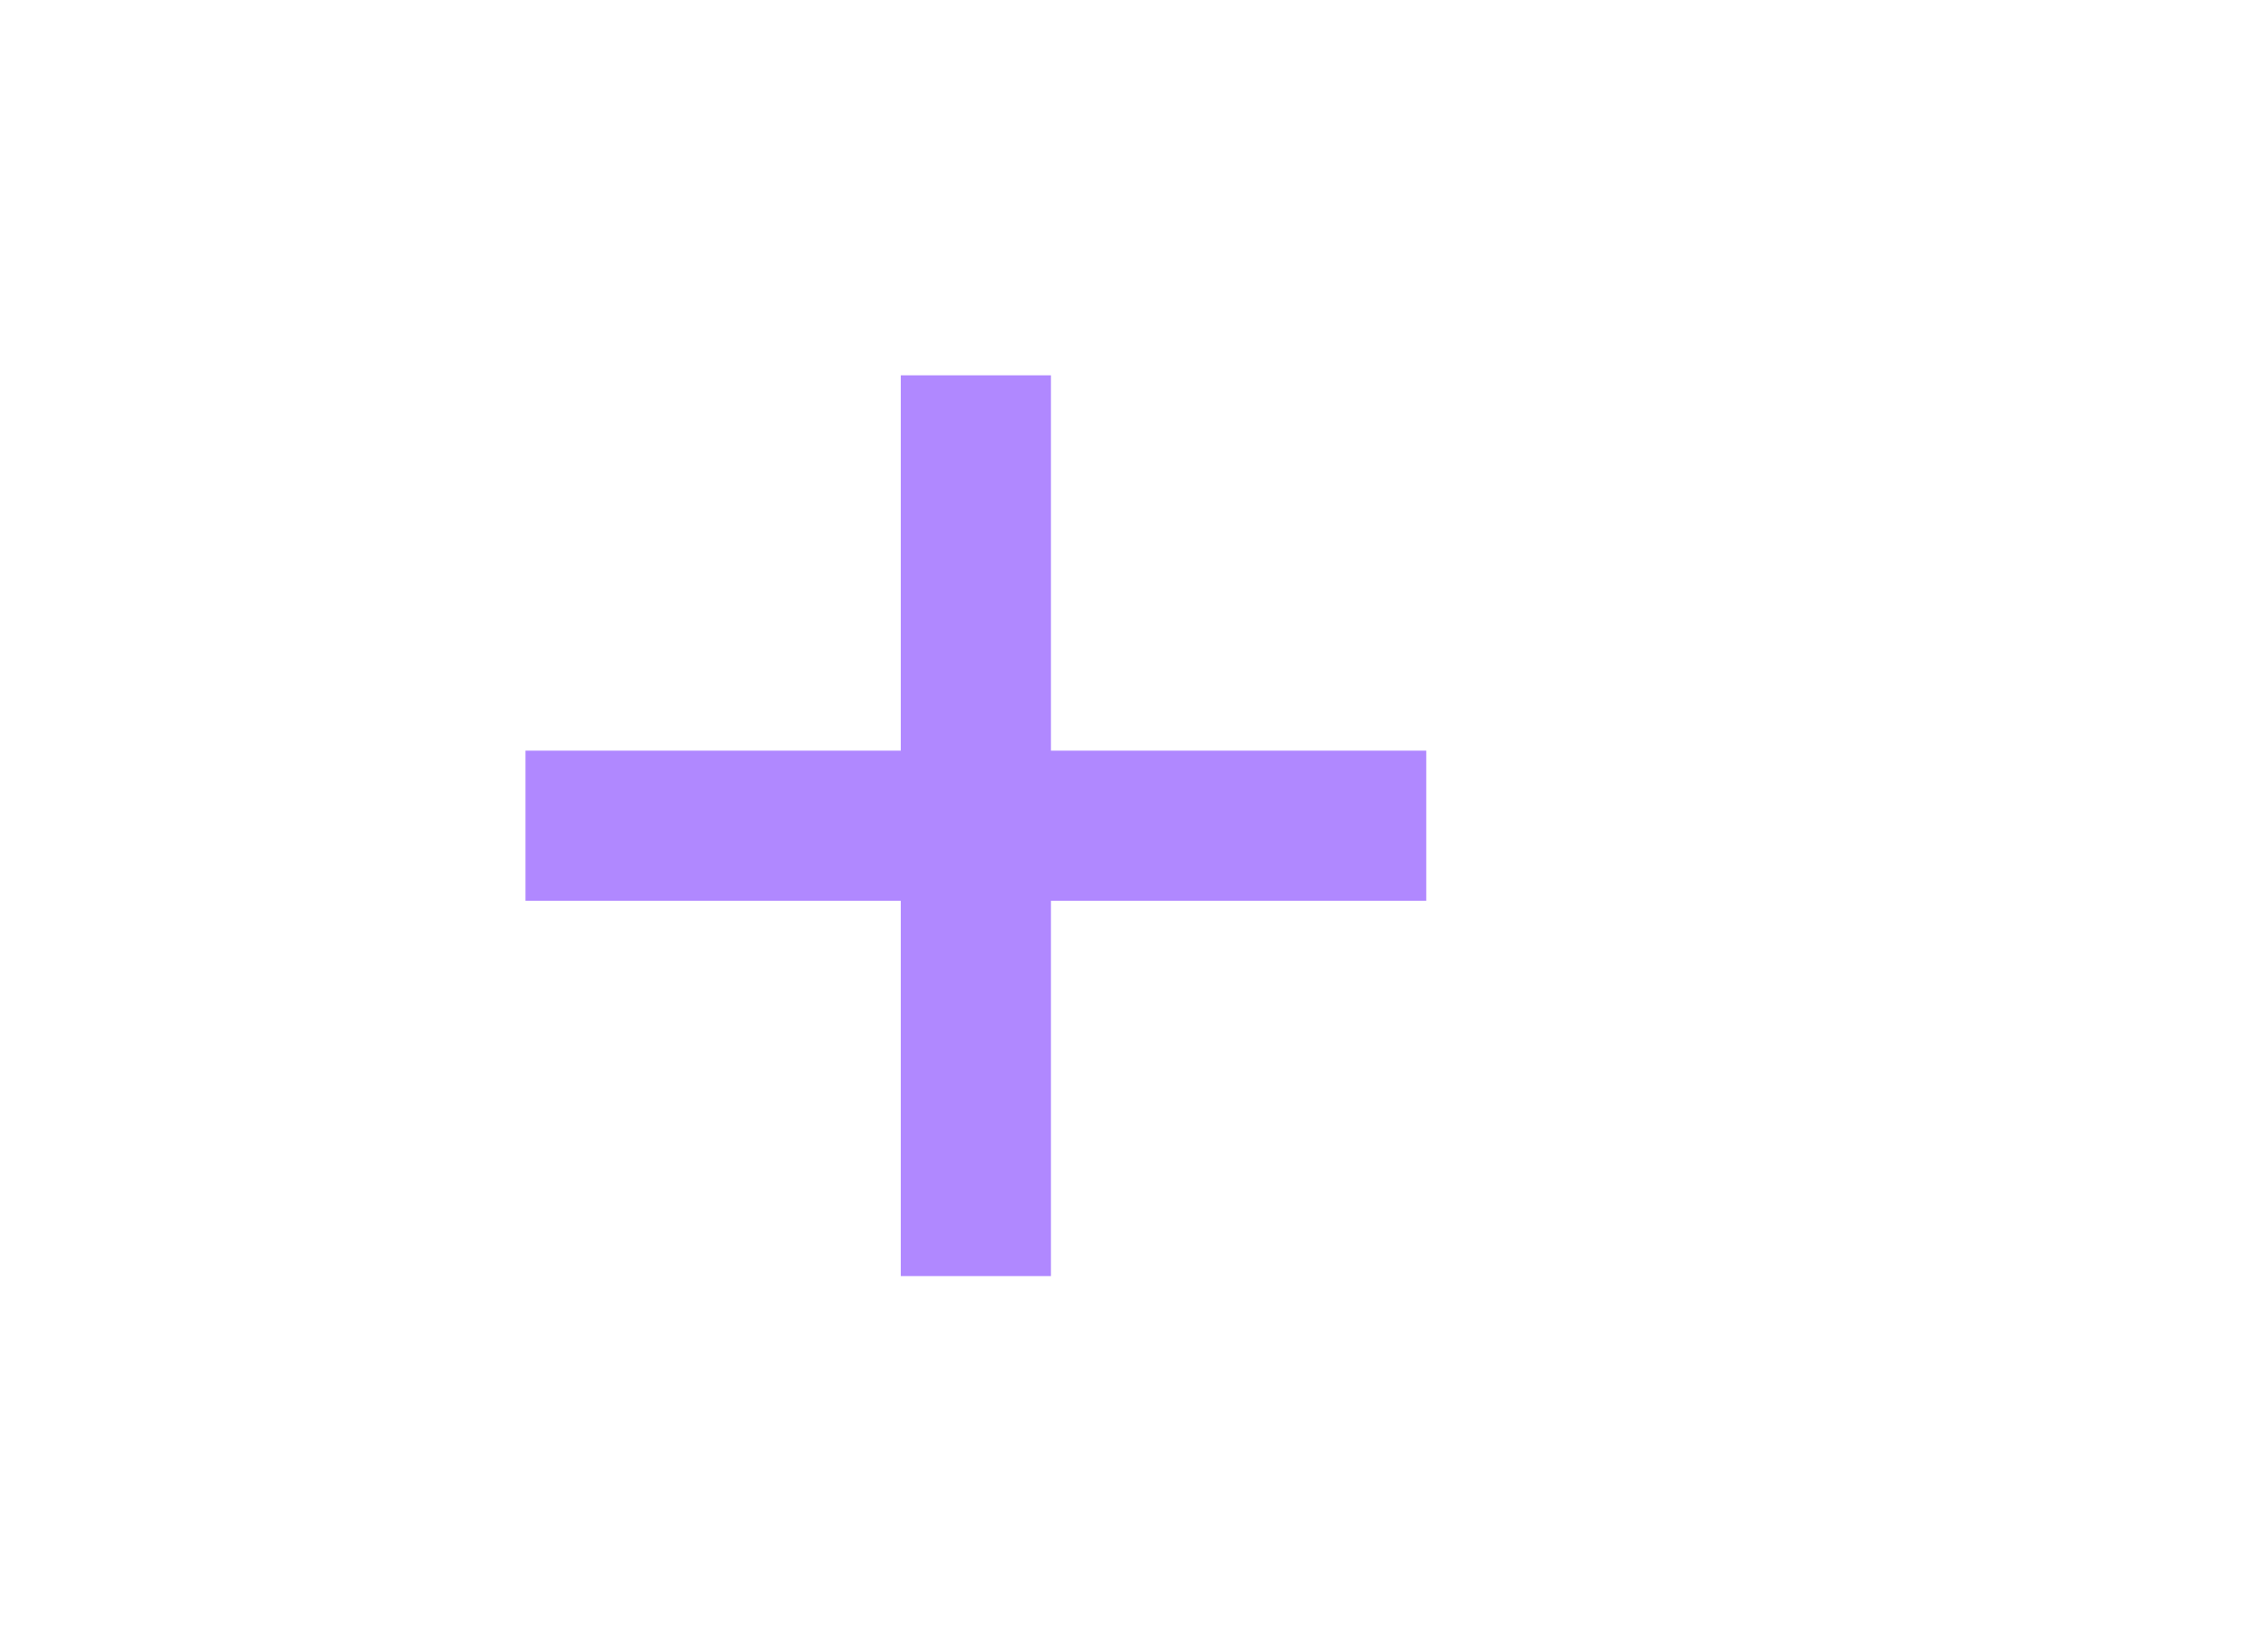
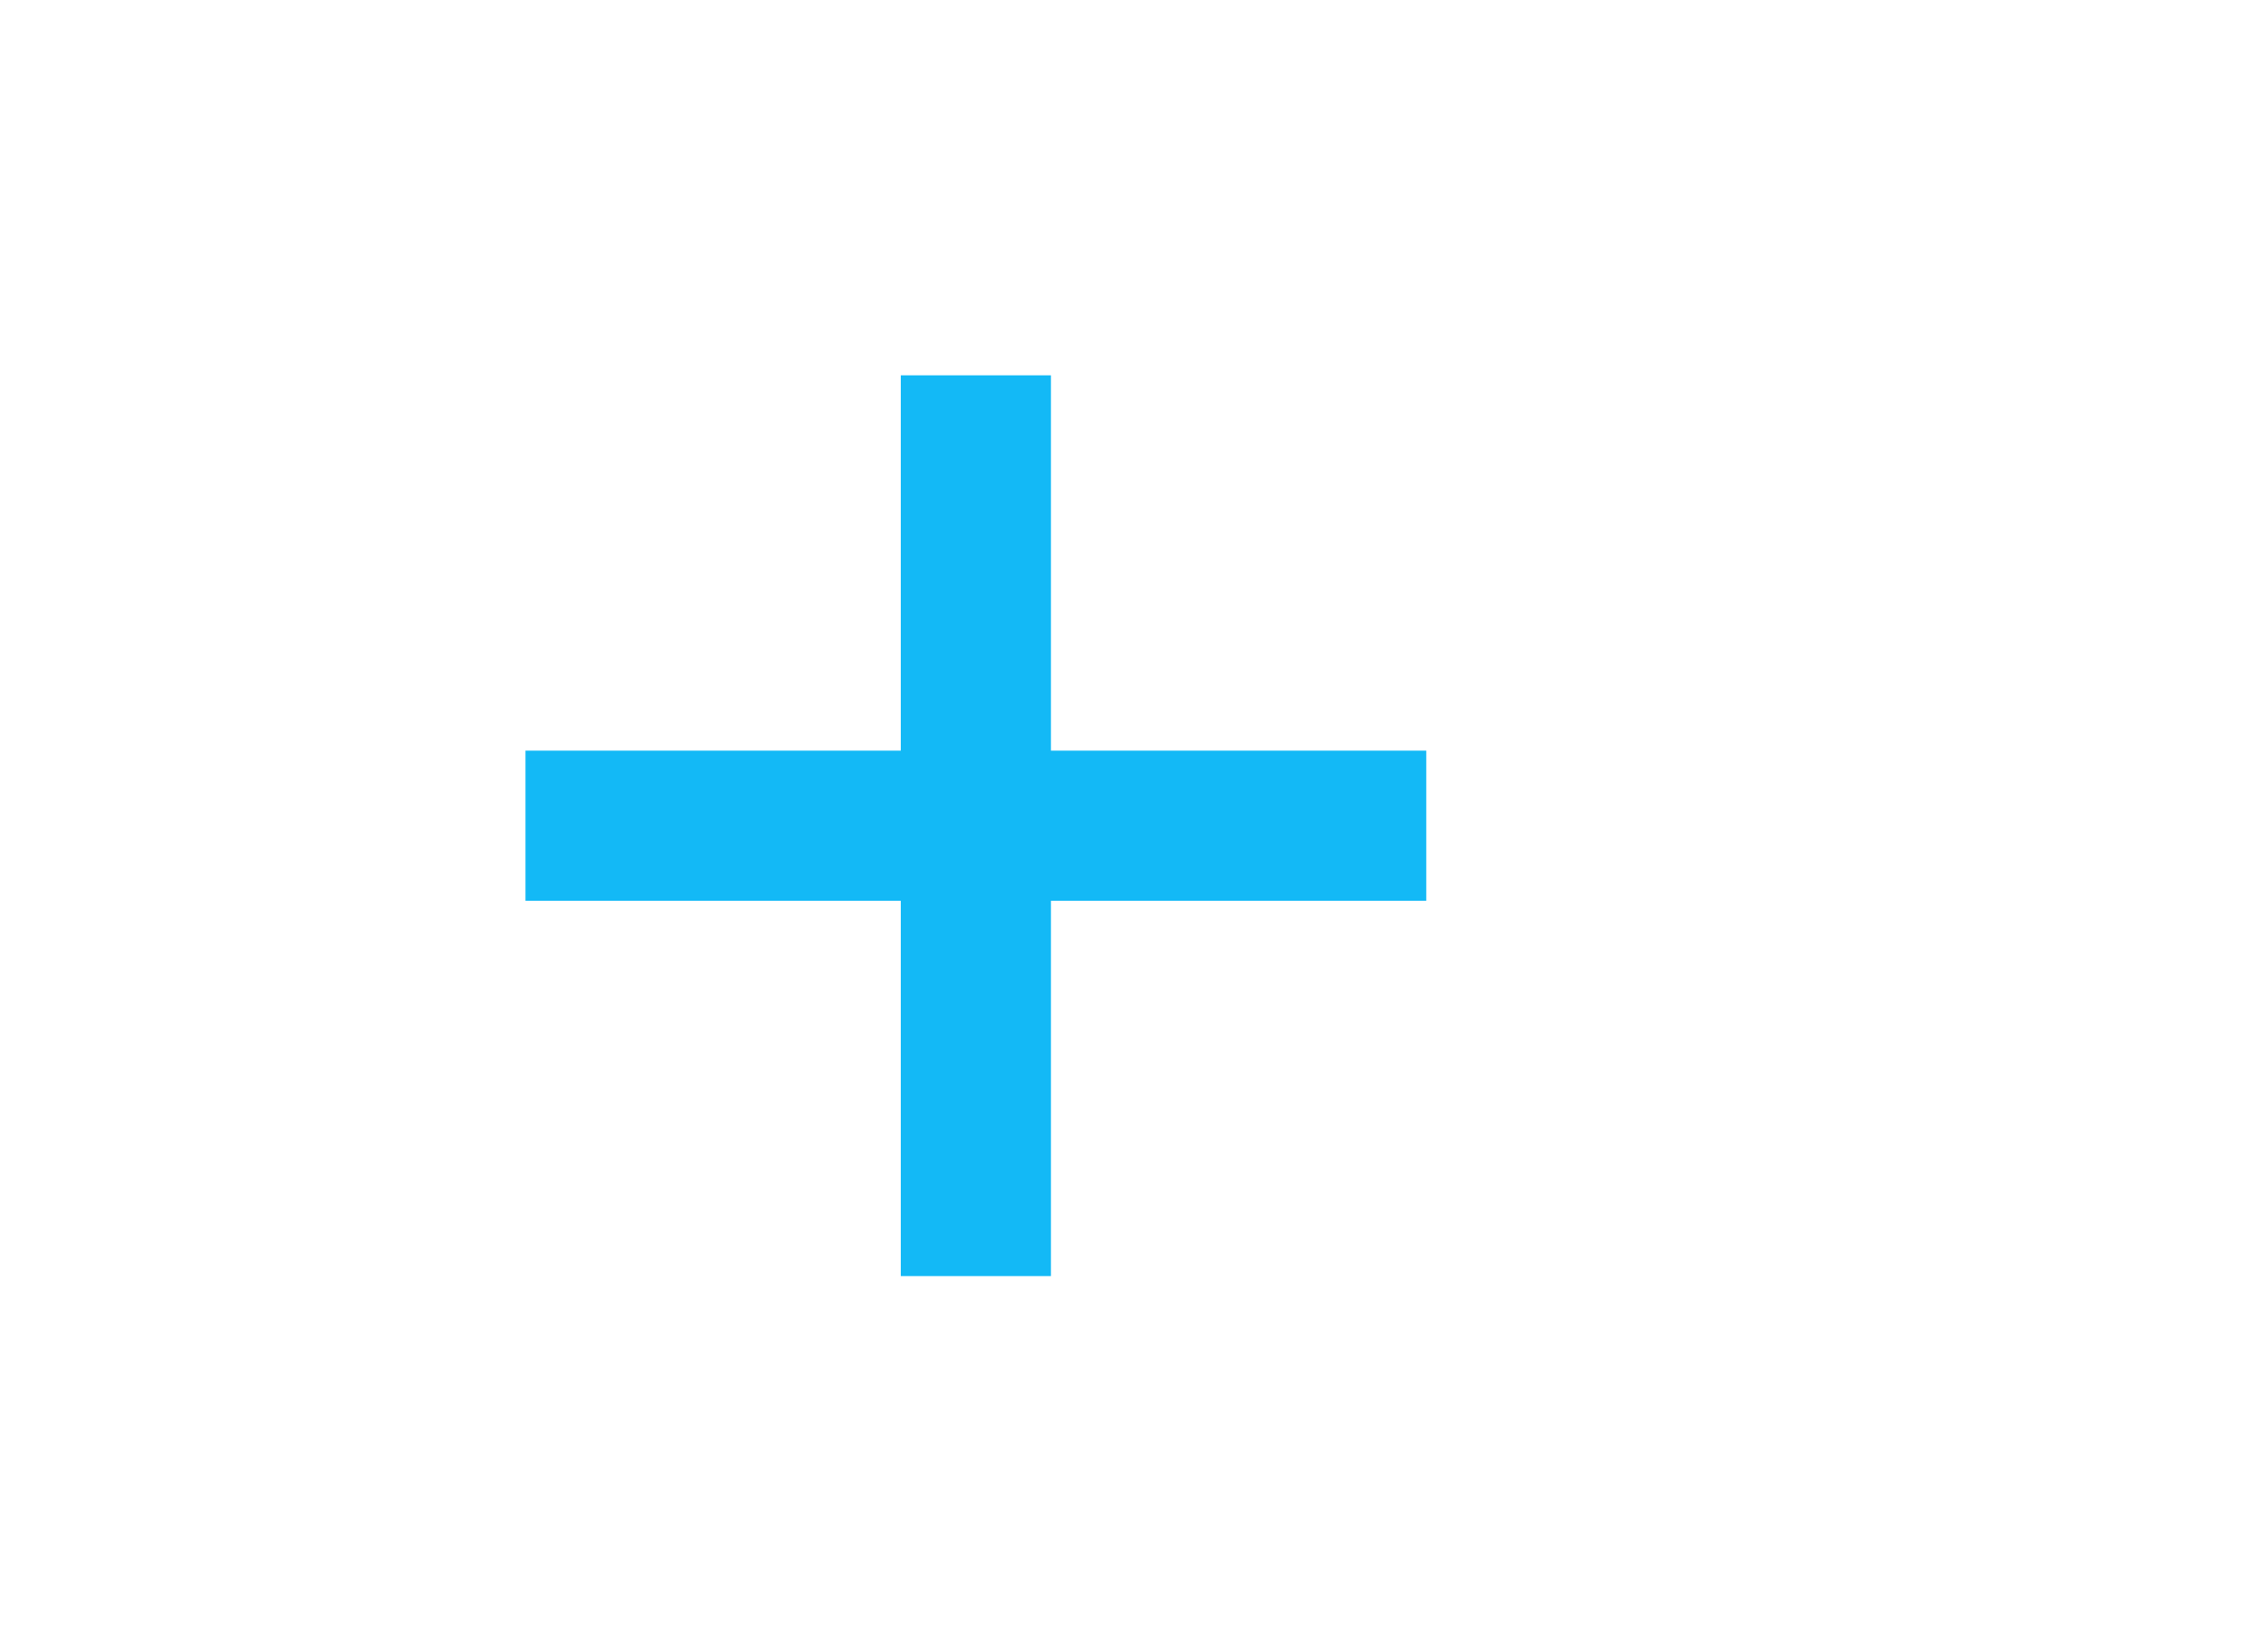
<svg xmlns="http://www.w3.org/2000/svg" width="30px" height="22px" viewBox="0 0 30 22" version="1.1">
  <g id="Add-purple" stroke="none" stroke-width="1" fill="none" fill-rule="evenodd">
    <g id="ic-add-purple" transform="translate(5, 3)">
-       <polygon id="Path_18951" fill="#b088ff" points="14 7 9 7 9 2 7 2 7 7 2 7 2 9 7 9 7 14 9 14 9 9 14 9" />
+       <polygon id="Path_18951" fill="#13b9f6" points="14 7 9 7 9 2 7 2 7 7 2 7 2 9 7 9 7 14 9 14 9 9 14 9" />
      <polygon id="Rectangle_4603" points="0 0 16 0 16 16 0 16" />
    </g>
  </g>
</svg>
